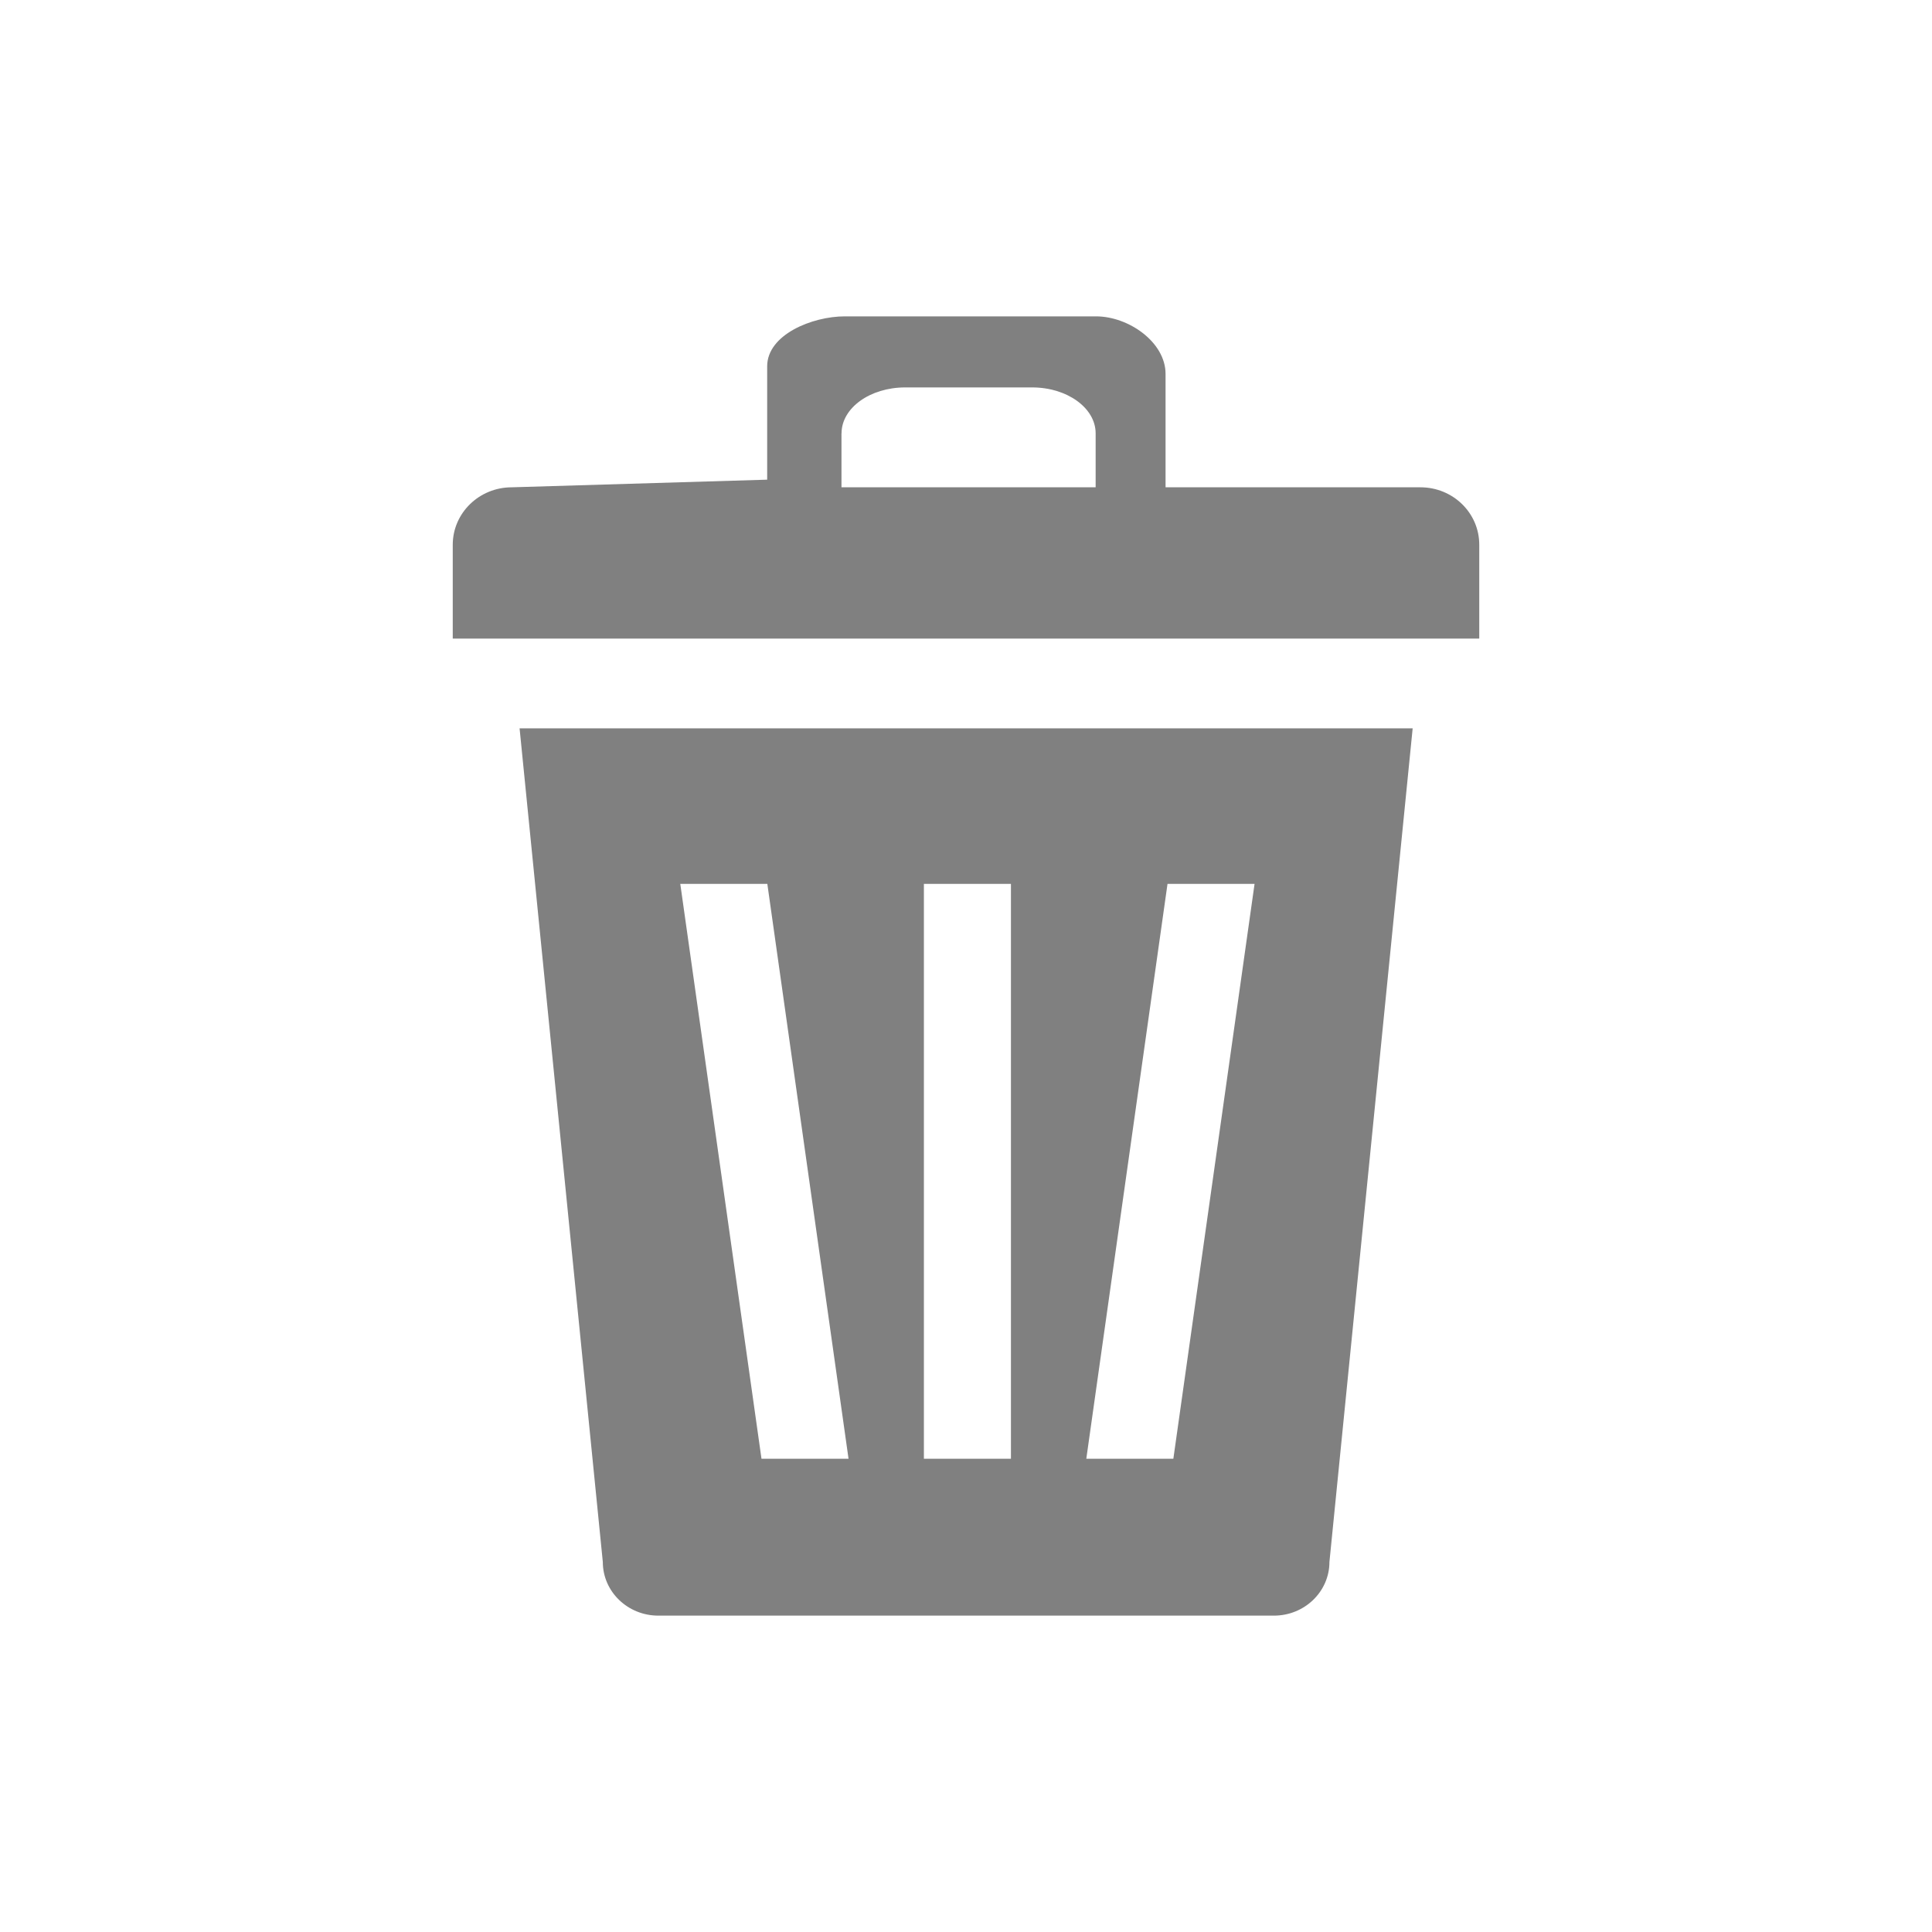
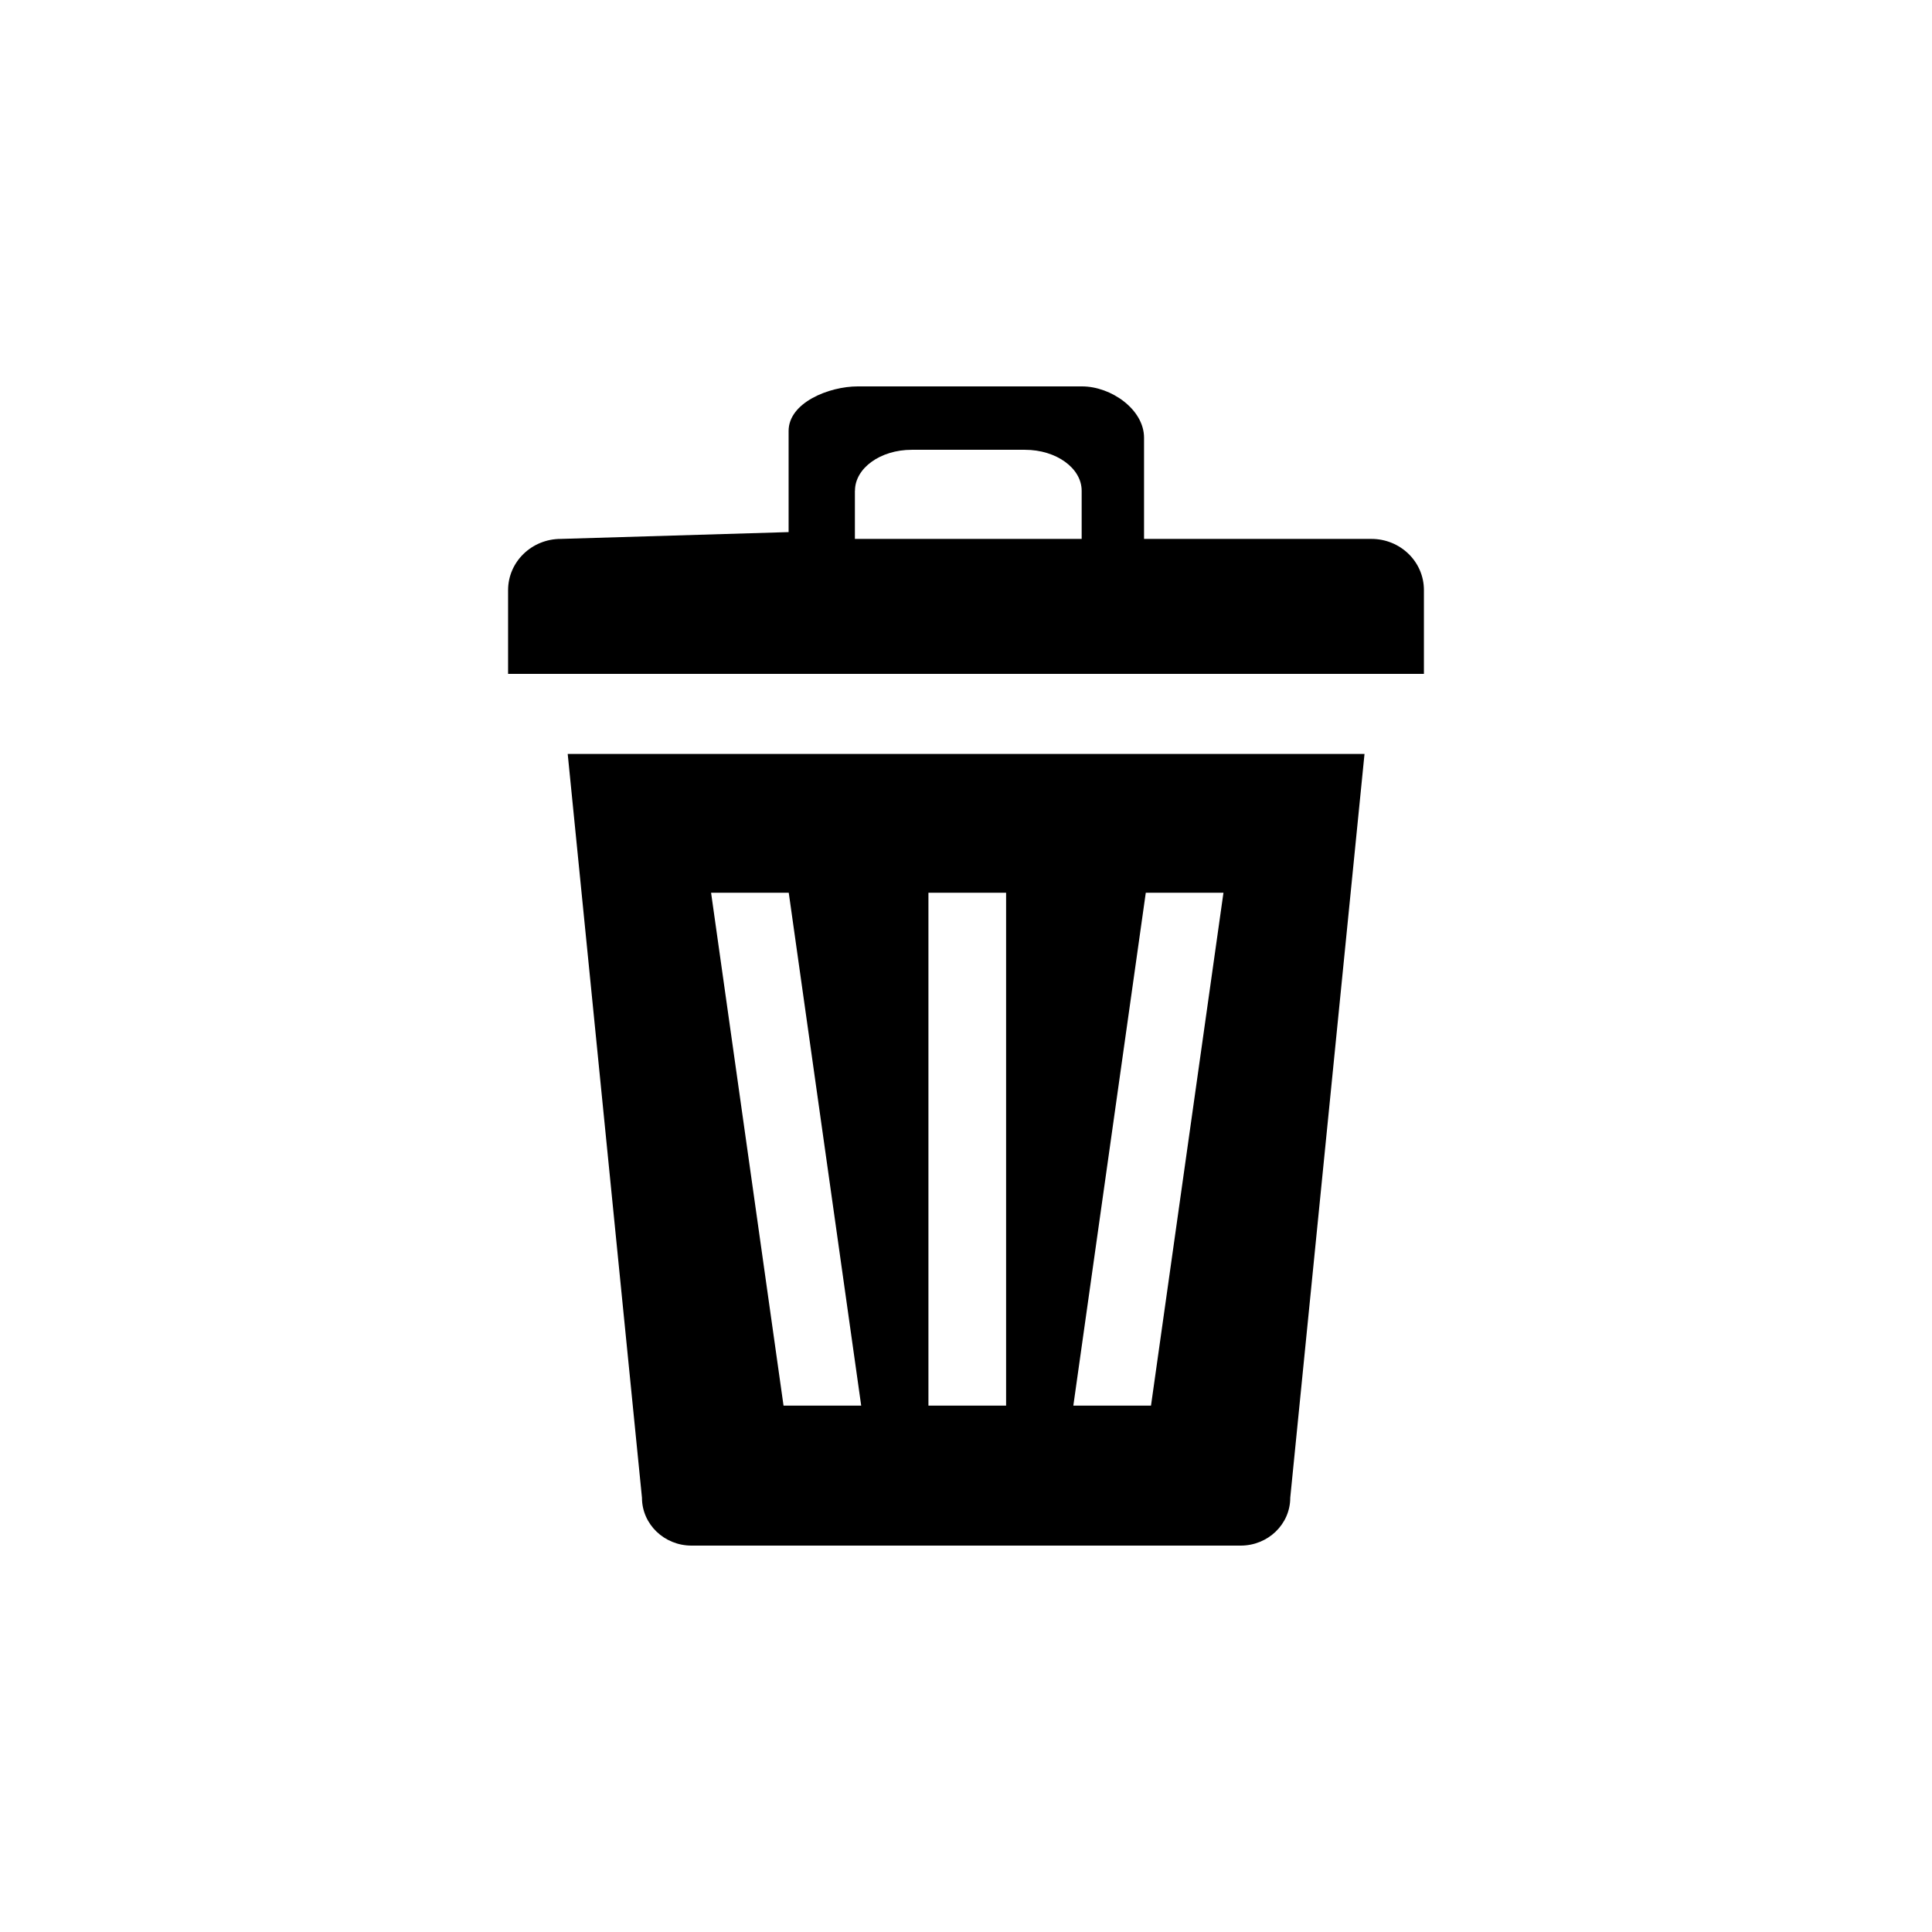
<svg xmlns="http://www.w3.org/2000/svg" width="100%" height="100%" viewBox="0 0 800 800" version="1.1" xml:space="preserve" style="fill-rule:evenodd;clip-rule:evenodd;stroke-linejoin:round;stroke-miterlimit:2;">
-   <g transform="matrix(0.6725,0,0,0.6725,182.127,131)">
+   <g transform="matrix(0.6,0,0,0.6,205.615,160)">
    <g id="trash">
      <g>
-         <path d="M49.1,253.65L100.35,766.95C100.35,785.25 115.7,800 134.55,800L513.55,800C532.4,800 547.75,785.25 547.75,766.95L599,253.65L49.1,253.65ZM351.65,703.4L298.05,703.4L298.05,349.45L351.65,349.45L351.65,703.4ZM451.65,703.4L398.05,703.4L448.05,349.45L501.65,349.45L451.65,703.4ZM251.65,703.4L198.05,703.4L148.05,349.45L201.65,349.45L251.65,703.4Z" style="fill:rgb(128,128,128);" />
-         <path d="M603.75,105.25L446.85,105.25L446.85,35.45C446.85,15.85 424.05,0 404.05,0L249.3,0C229.3,0 201.55,11.25 201.55,30.75L201.55,100.55L44.3,105.25C24.25,105.25 7.95,121.05 7.95,140.65L7.95,198.4L640,198.4L640,140.65C640.05,121.1 623.85,105.25 603.75,105.25ZM247.35,72C247.35,56.4 264.9,43.75 286.5,43.75L364.7,43.75C386.3,43.75 403.8,56.45 403.8,72L403.8,105.25L247.3,105.25L247.3,72L247.35,72Z" style="fill:rgb(128,128,128);" />
+         <path d="M49.1,253.65L100.35,766.95C100.35,785.25 115.7,800 134.55,800L513.55,800C532.4,800 547.75,785.25 547.75,766.95L599,253.65L49.1,253.65ZM351.65,703.4L298.05,703.4L298.05,349.45L351.65,349.45L351.65,703.4ZM451.65,703.4L398.05,703.4L448.05,349.45L501.65,349.45L451.65,703.4ZM251.65,703.4L198.05,703.4L148.05,349.45L201.65,349.45L251.65,703.4Z" />
+         <path d="M603.75,105.25L446.85,105.25L446.85,35.45C446.85,15.85 424.05,0 404.05,0L249.3,0C229.3,0 201.55,11.25 201.55,30.75L201.55,100.55L44.3,105.25C24.25,105.25 7.95,121.05 7.95,140.65L7.95,198.4L640,198.4L640,140.65C640.05,121.1 623.85,105.25 603.75,105.25ZM247.35,72C247.35,56.4 264.9,43.75 286.5,43.75L364.7,43.75C386.3,43.75 403.8,56.45 403.8,72L403.8,105.25L247.3,105.25L247.3,72L247.35,72Z" />
      </g>
    </g>
  </g>
</svg>
